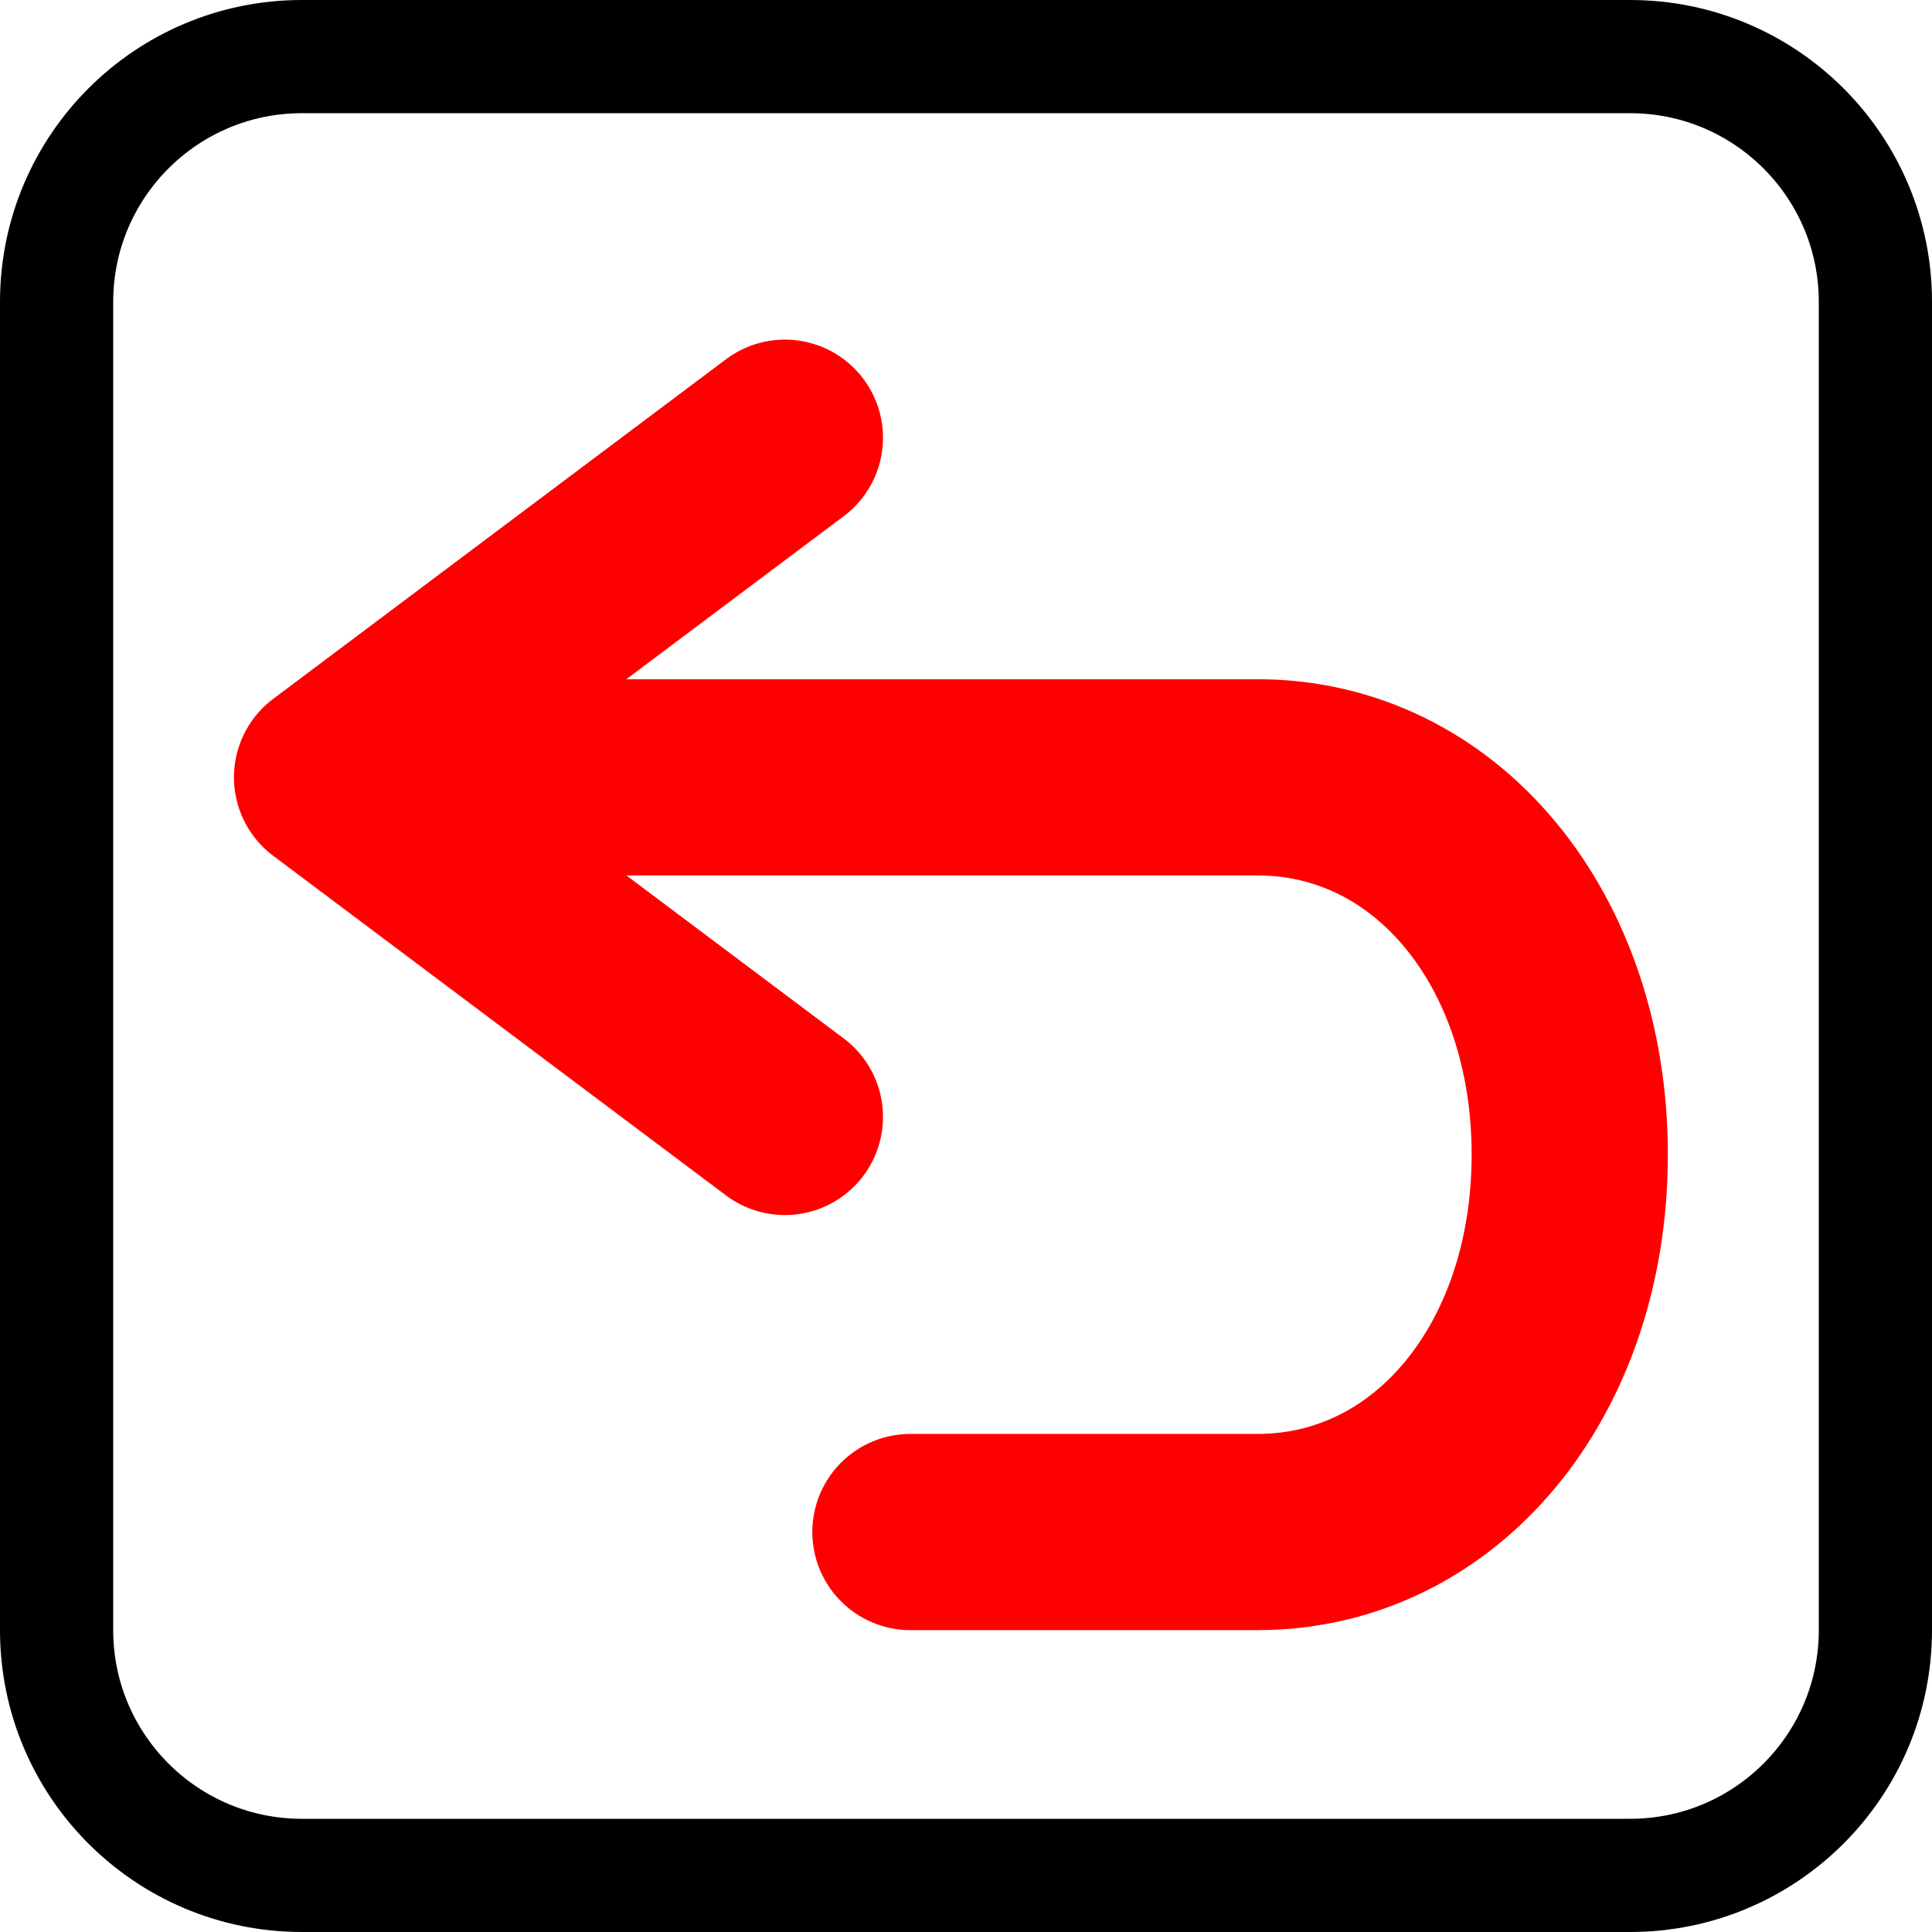
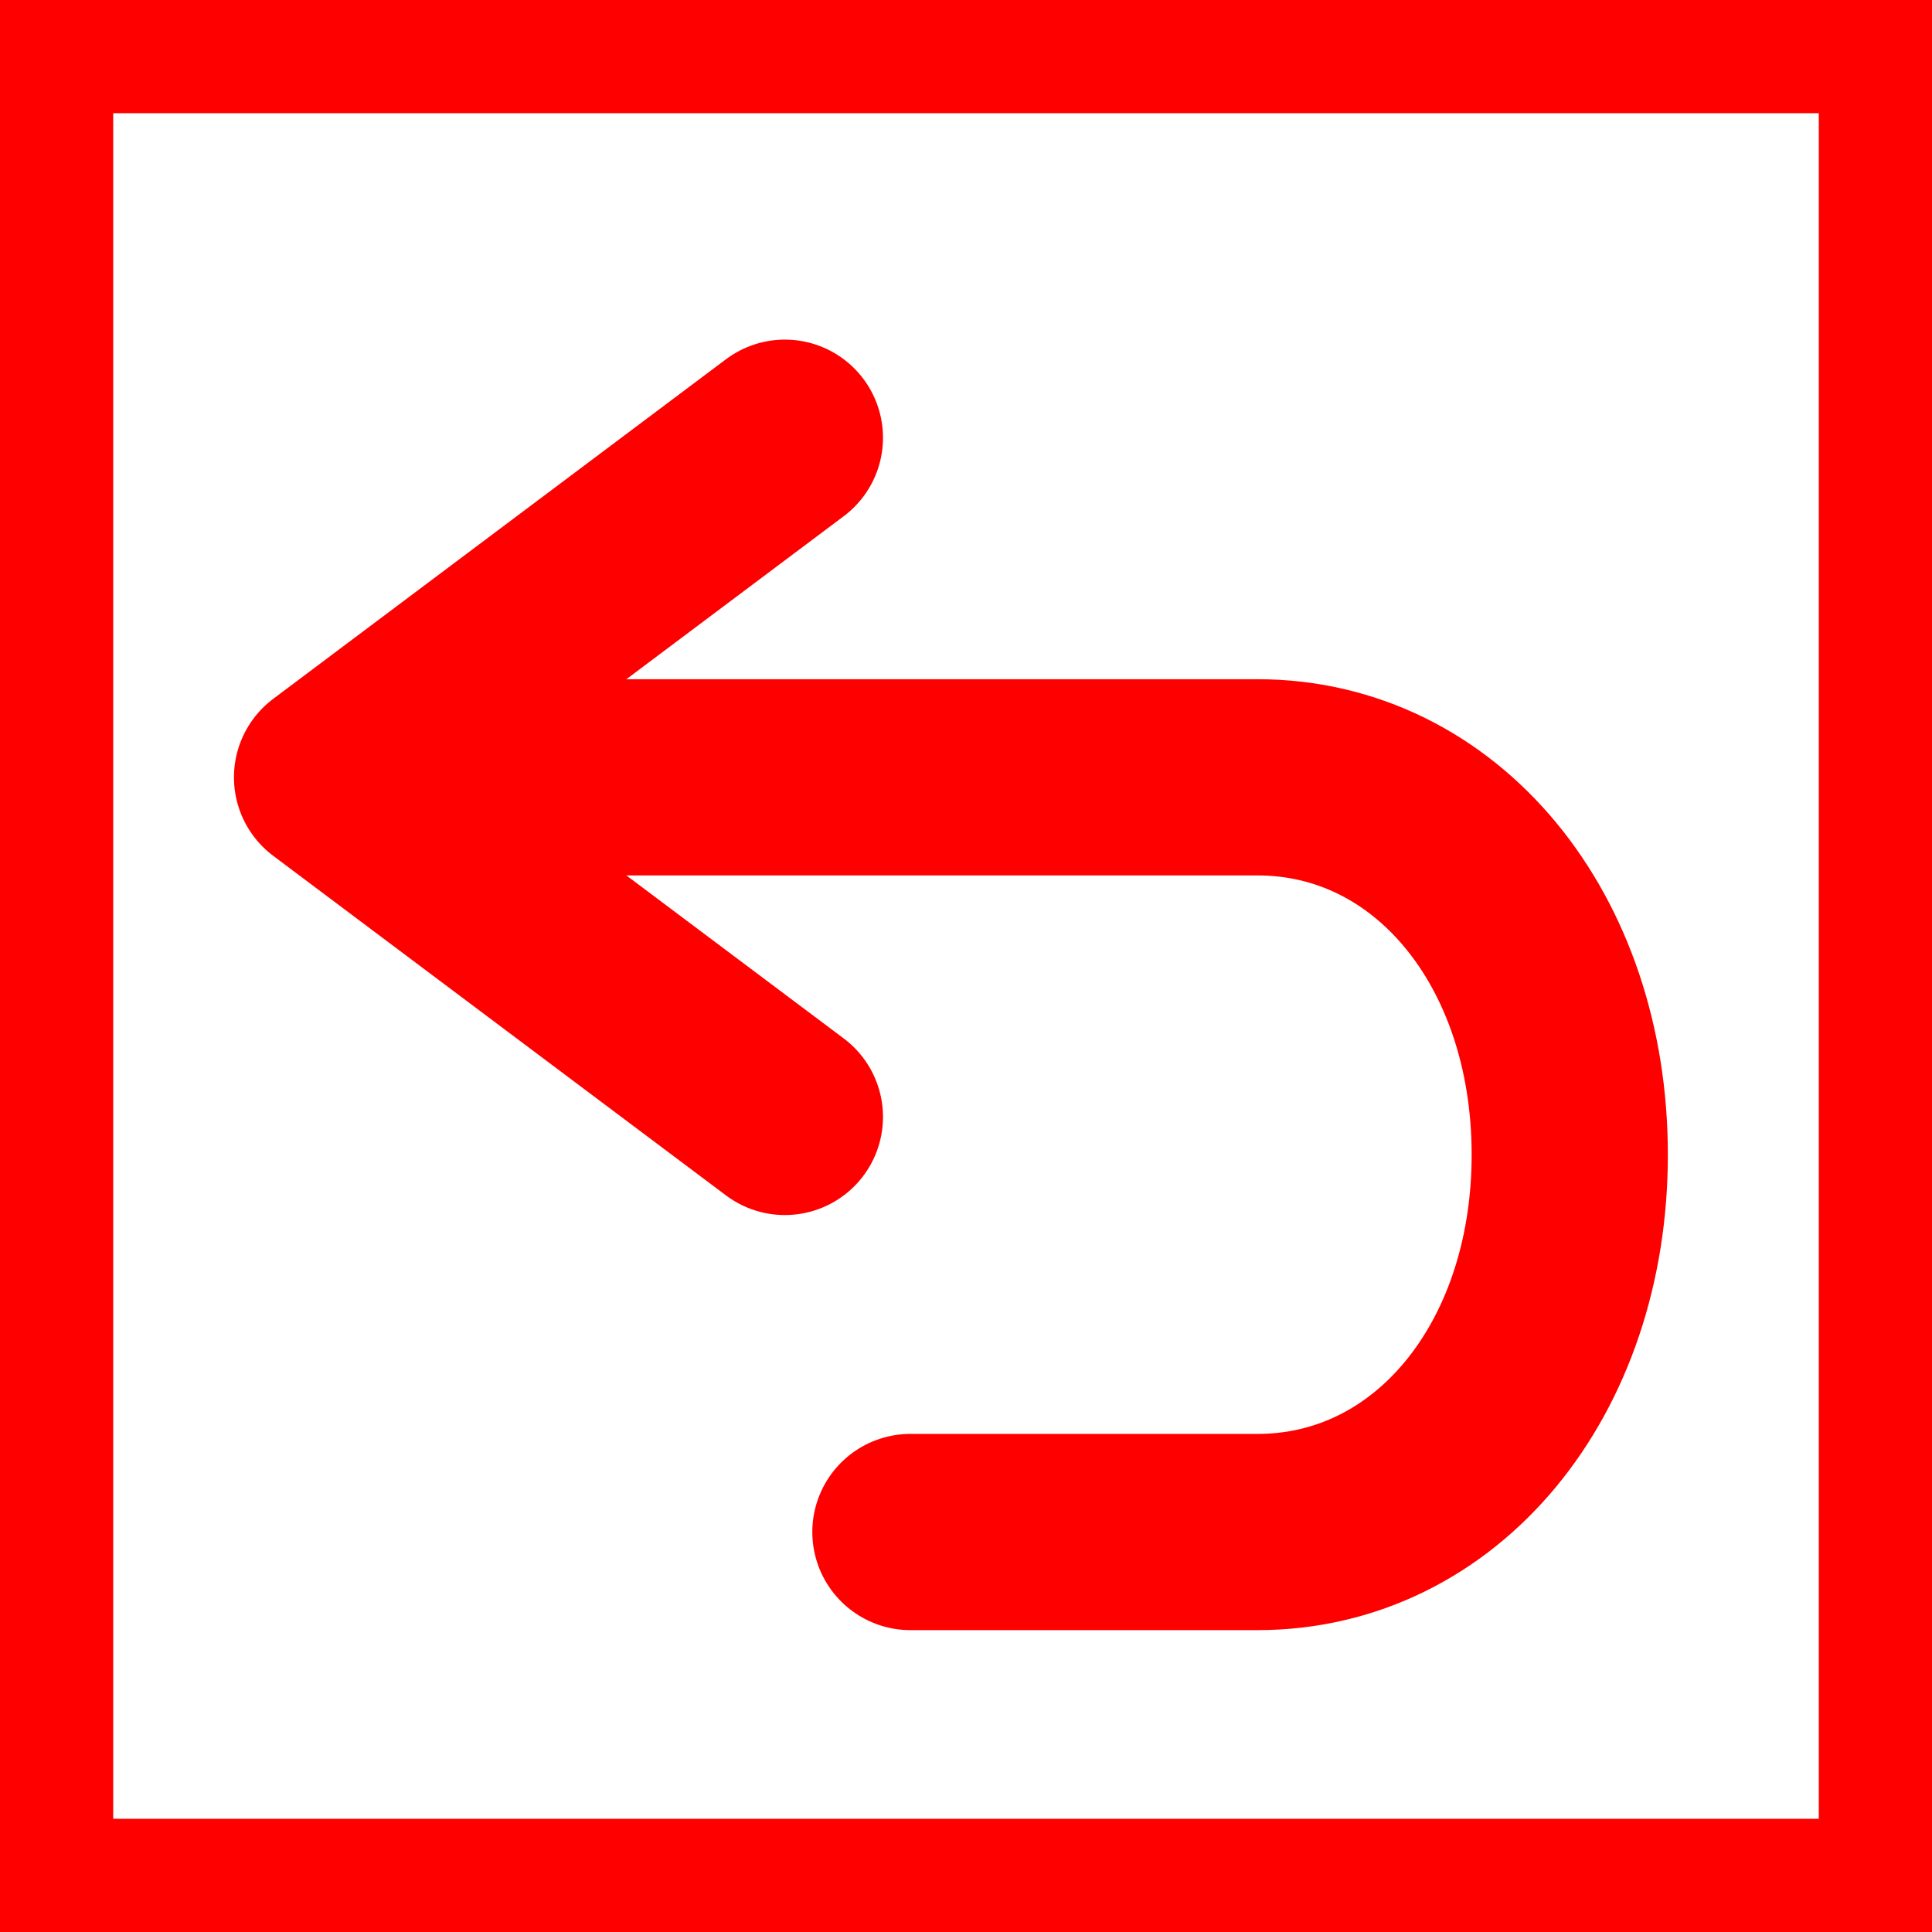
<svg xmlns="http://www.w3.org/2000/svg" width="256" height="256" viewBox="0 0 256 256" fill="none">
-   <rect x="7.5" y="7.5" width="241" height="241" rx="32.5" stroke="black" stroke-width="15" />
+   <rect x="7.5" y="7.5" width="241" height="241" stroke="#FF0000" stroke-width="15" />
  <path d="M78 103H166.636C190.273 103 208 124.429 208 153C208 181.571 190.273 203 166.636 203H120.636" stroke="#FF0000" stroke-width="26" stroke-linecap="round" stroke-linejoin="round" />
  <path d="M104 58L44 103L104 148" stroke="#FF0000" stroke-width="26" stroke-linecap="round" stroke-linejoin="round" />
</svg>
